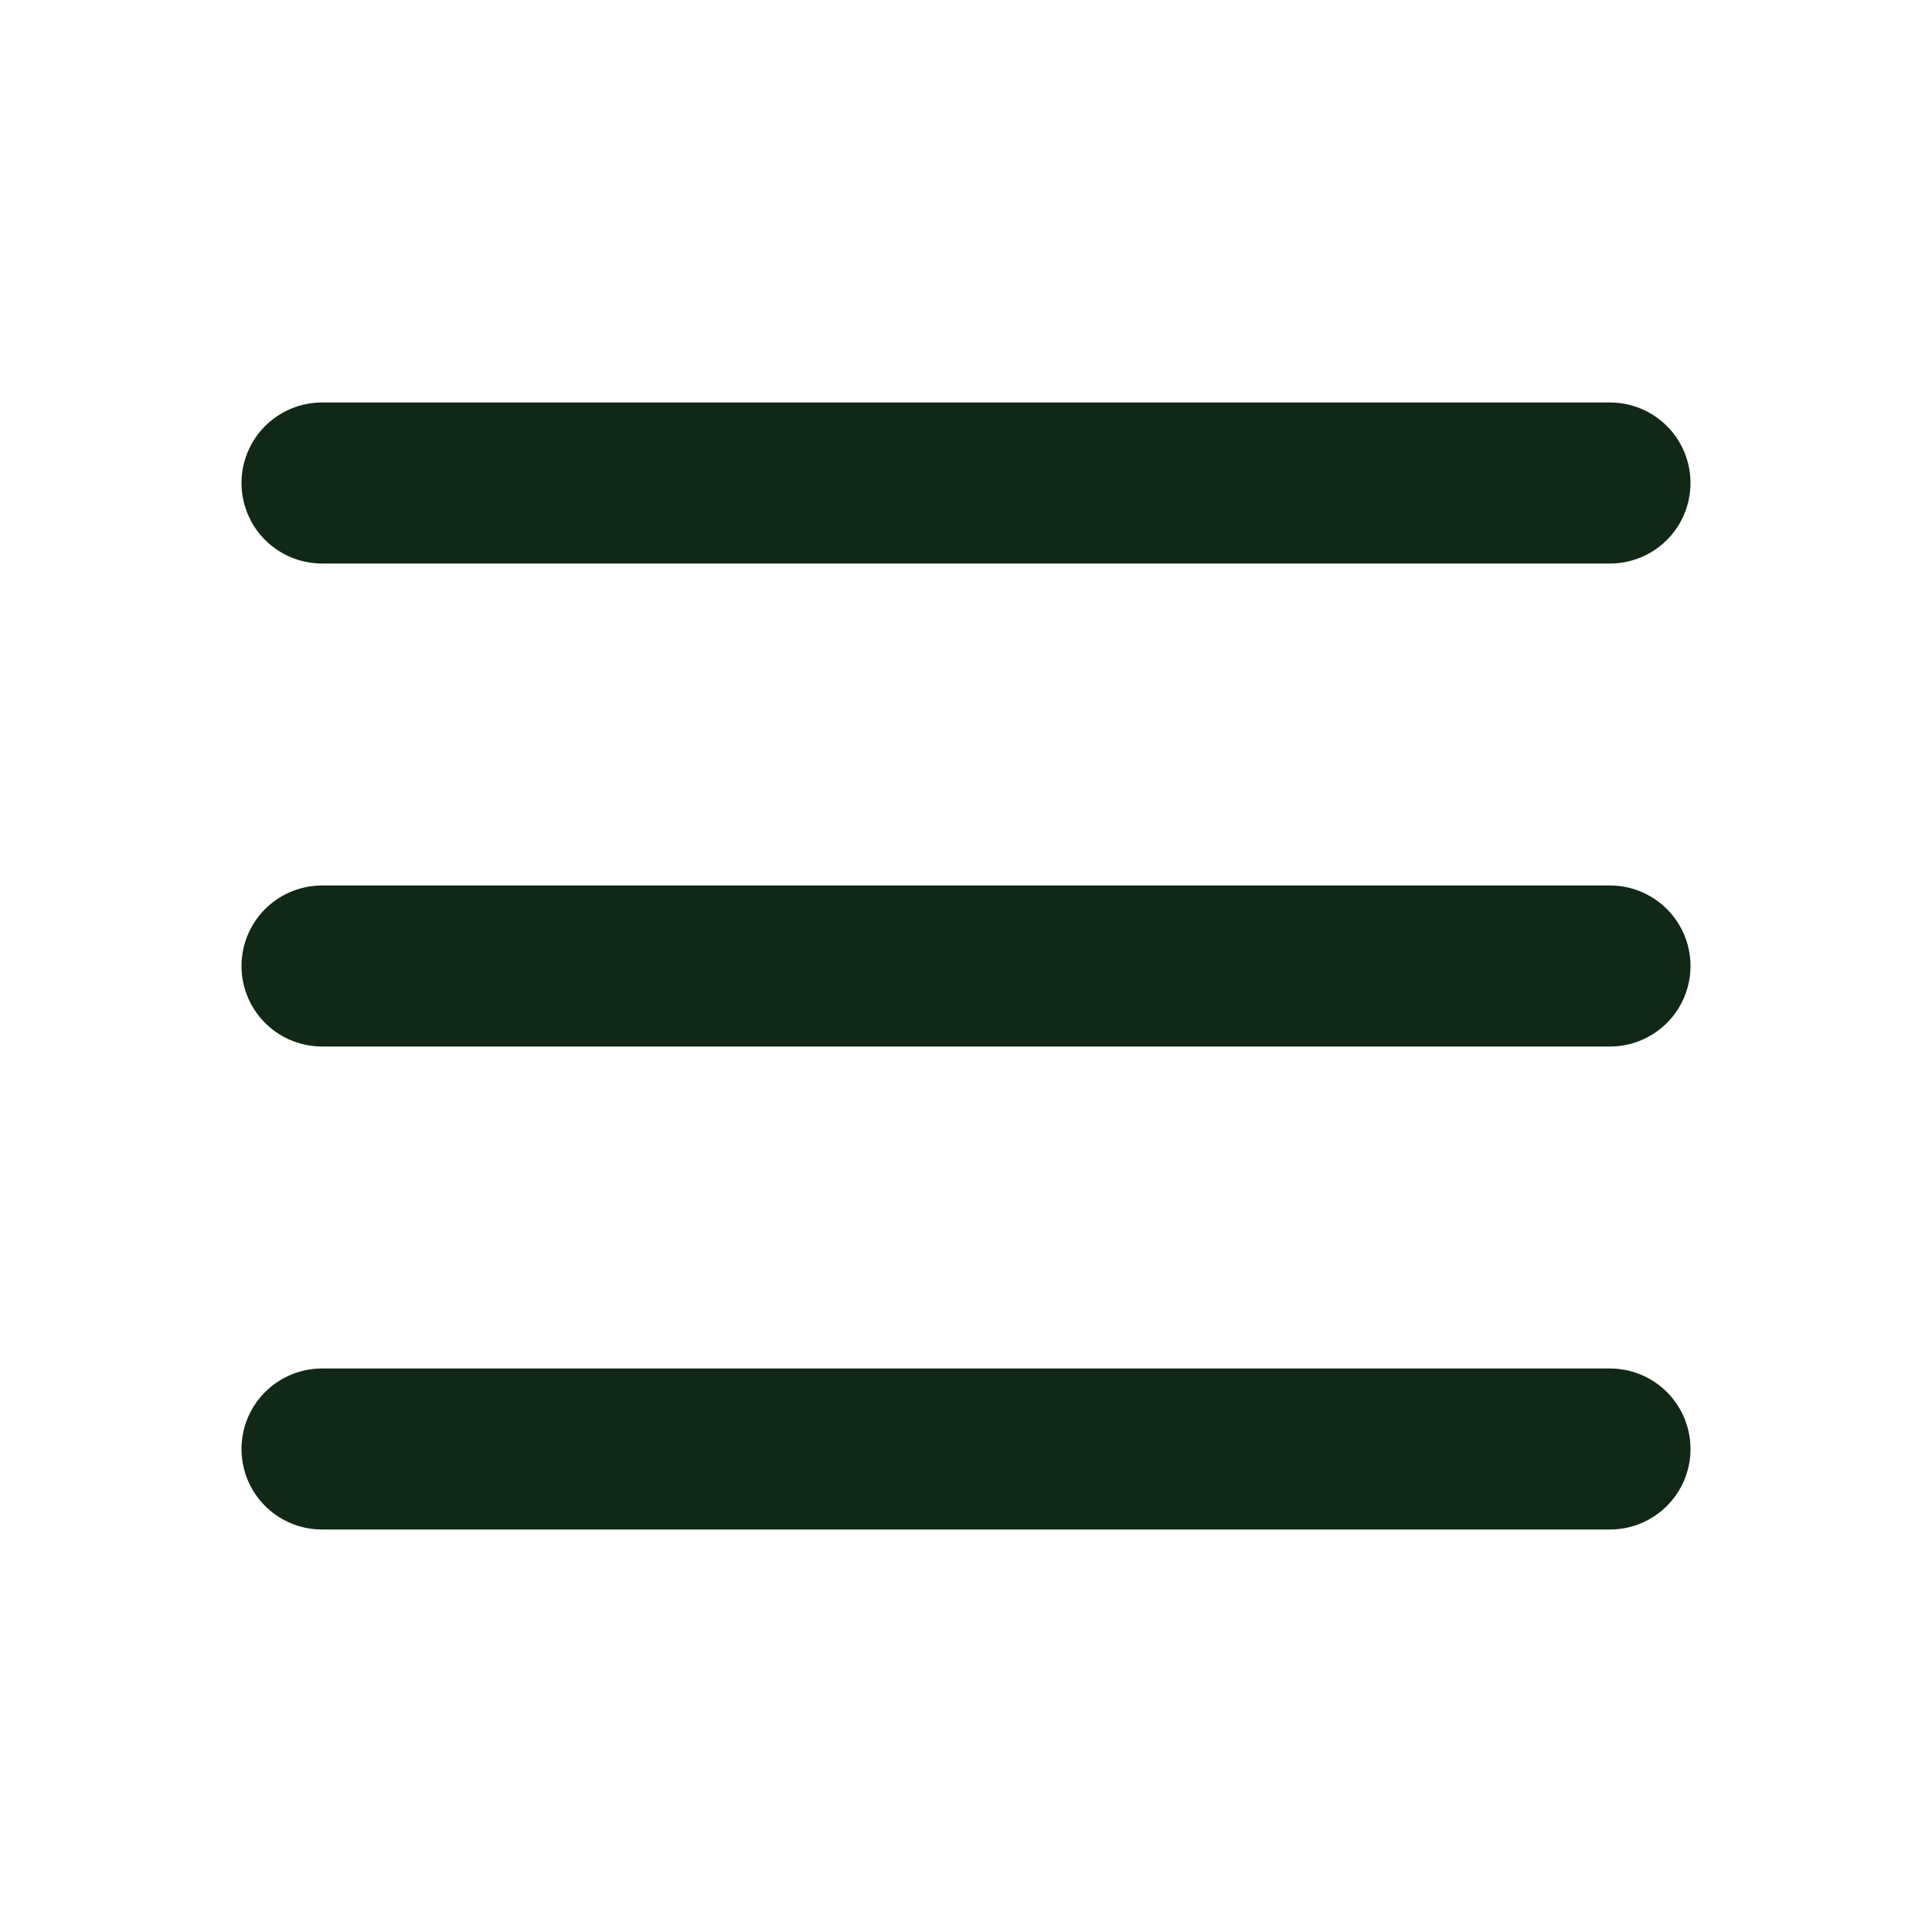
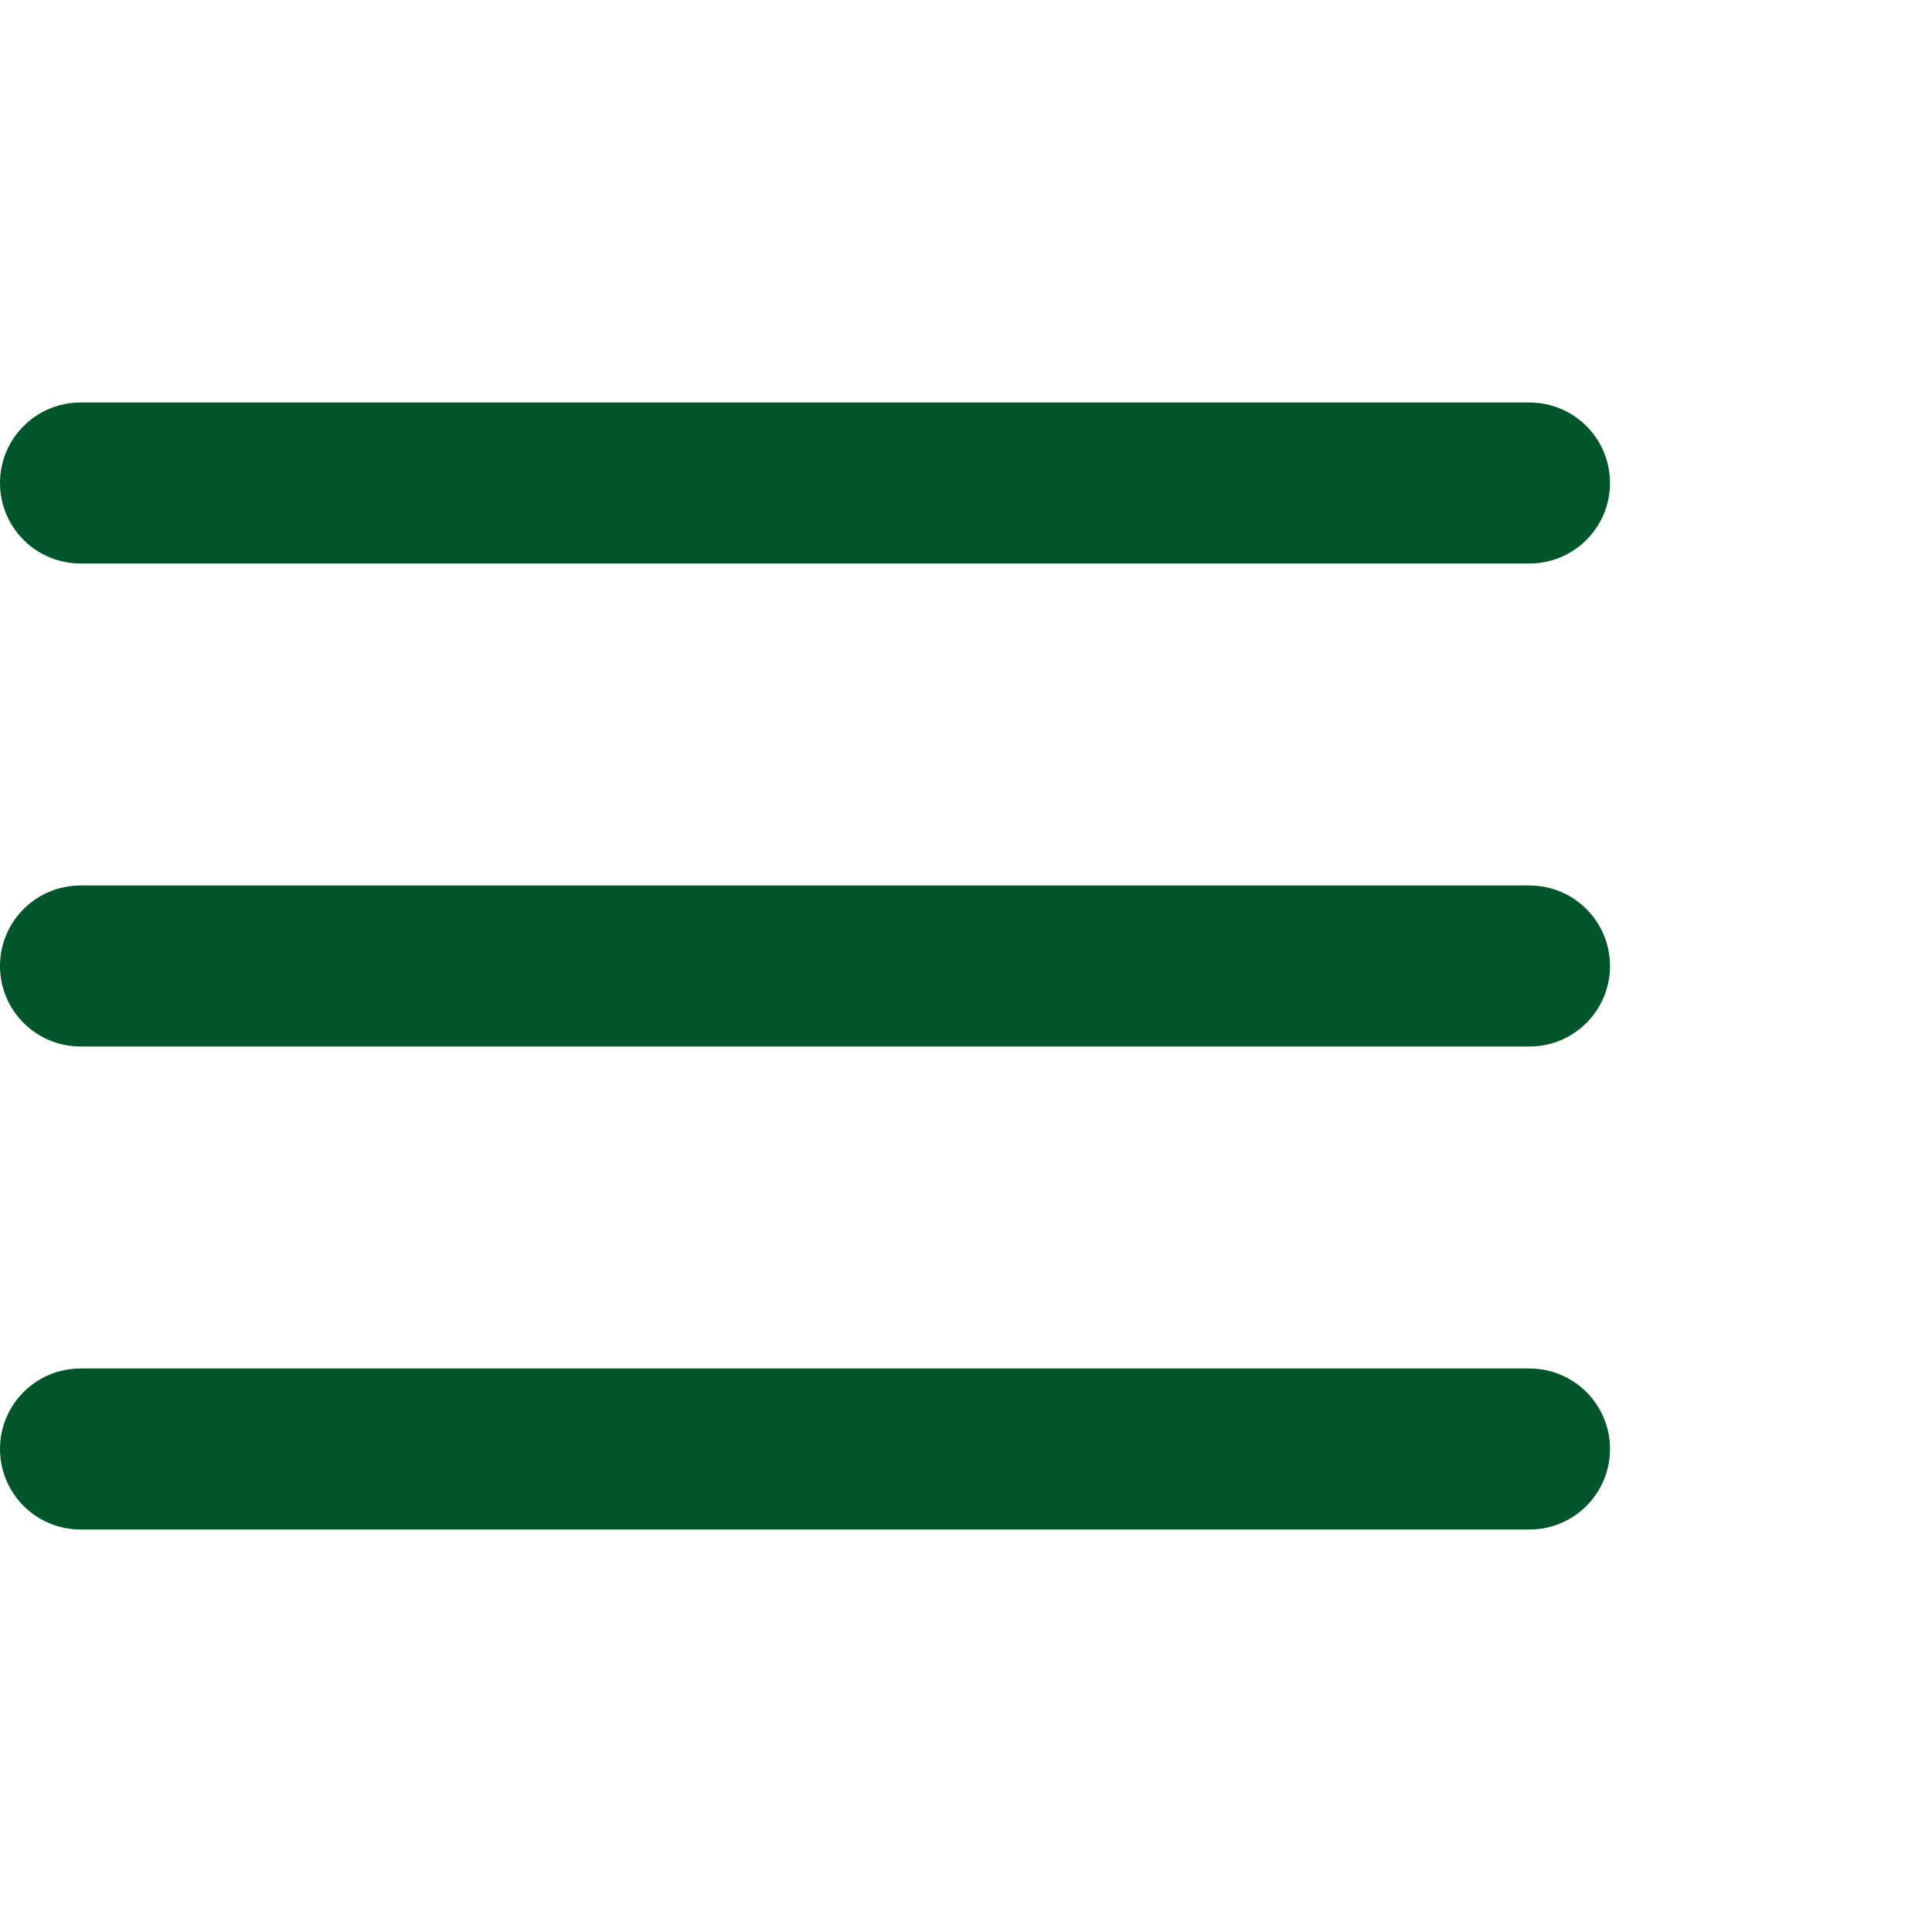
<svg xmlns="http://www.w3.org/2000/svg" width="24" height="24" viewBox="0 0 24 24" fill="none">
-   <path d="M4 12H20" stroke="#102815" stroke-width="2" stroke-linecap="round" stroke-linejoin="round" />
-   <path d="M4 6H20" stroke="#102815" stroke-width="2" stroke-linecap="round" stroke-linejoin="round" />
-   <path d="M4 18H20" stroke="#102815" stroke-width="2" stroke-linecap="round" stroke-linejoin="round" />
+   <rect y="5" width="20" height="2" rx="1" fill="#00552A" />
+   <rect y="11" width="20" height="2" rx="1" fill="#00552A" />
+   <rect y="17" width="20" height="2" rx="1" fill="#00552A" />
</svg>
